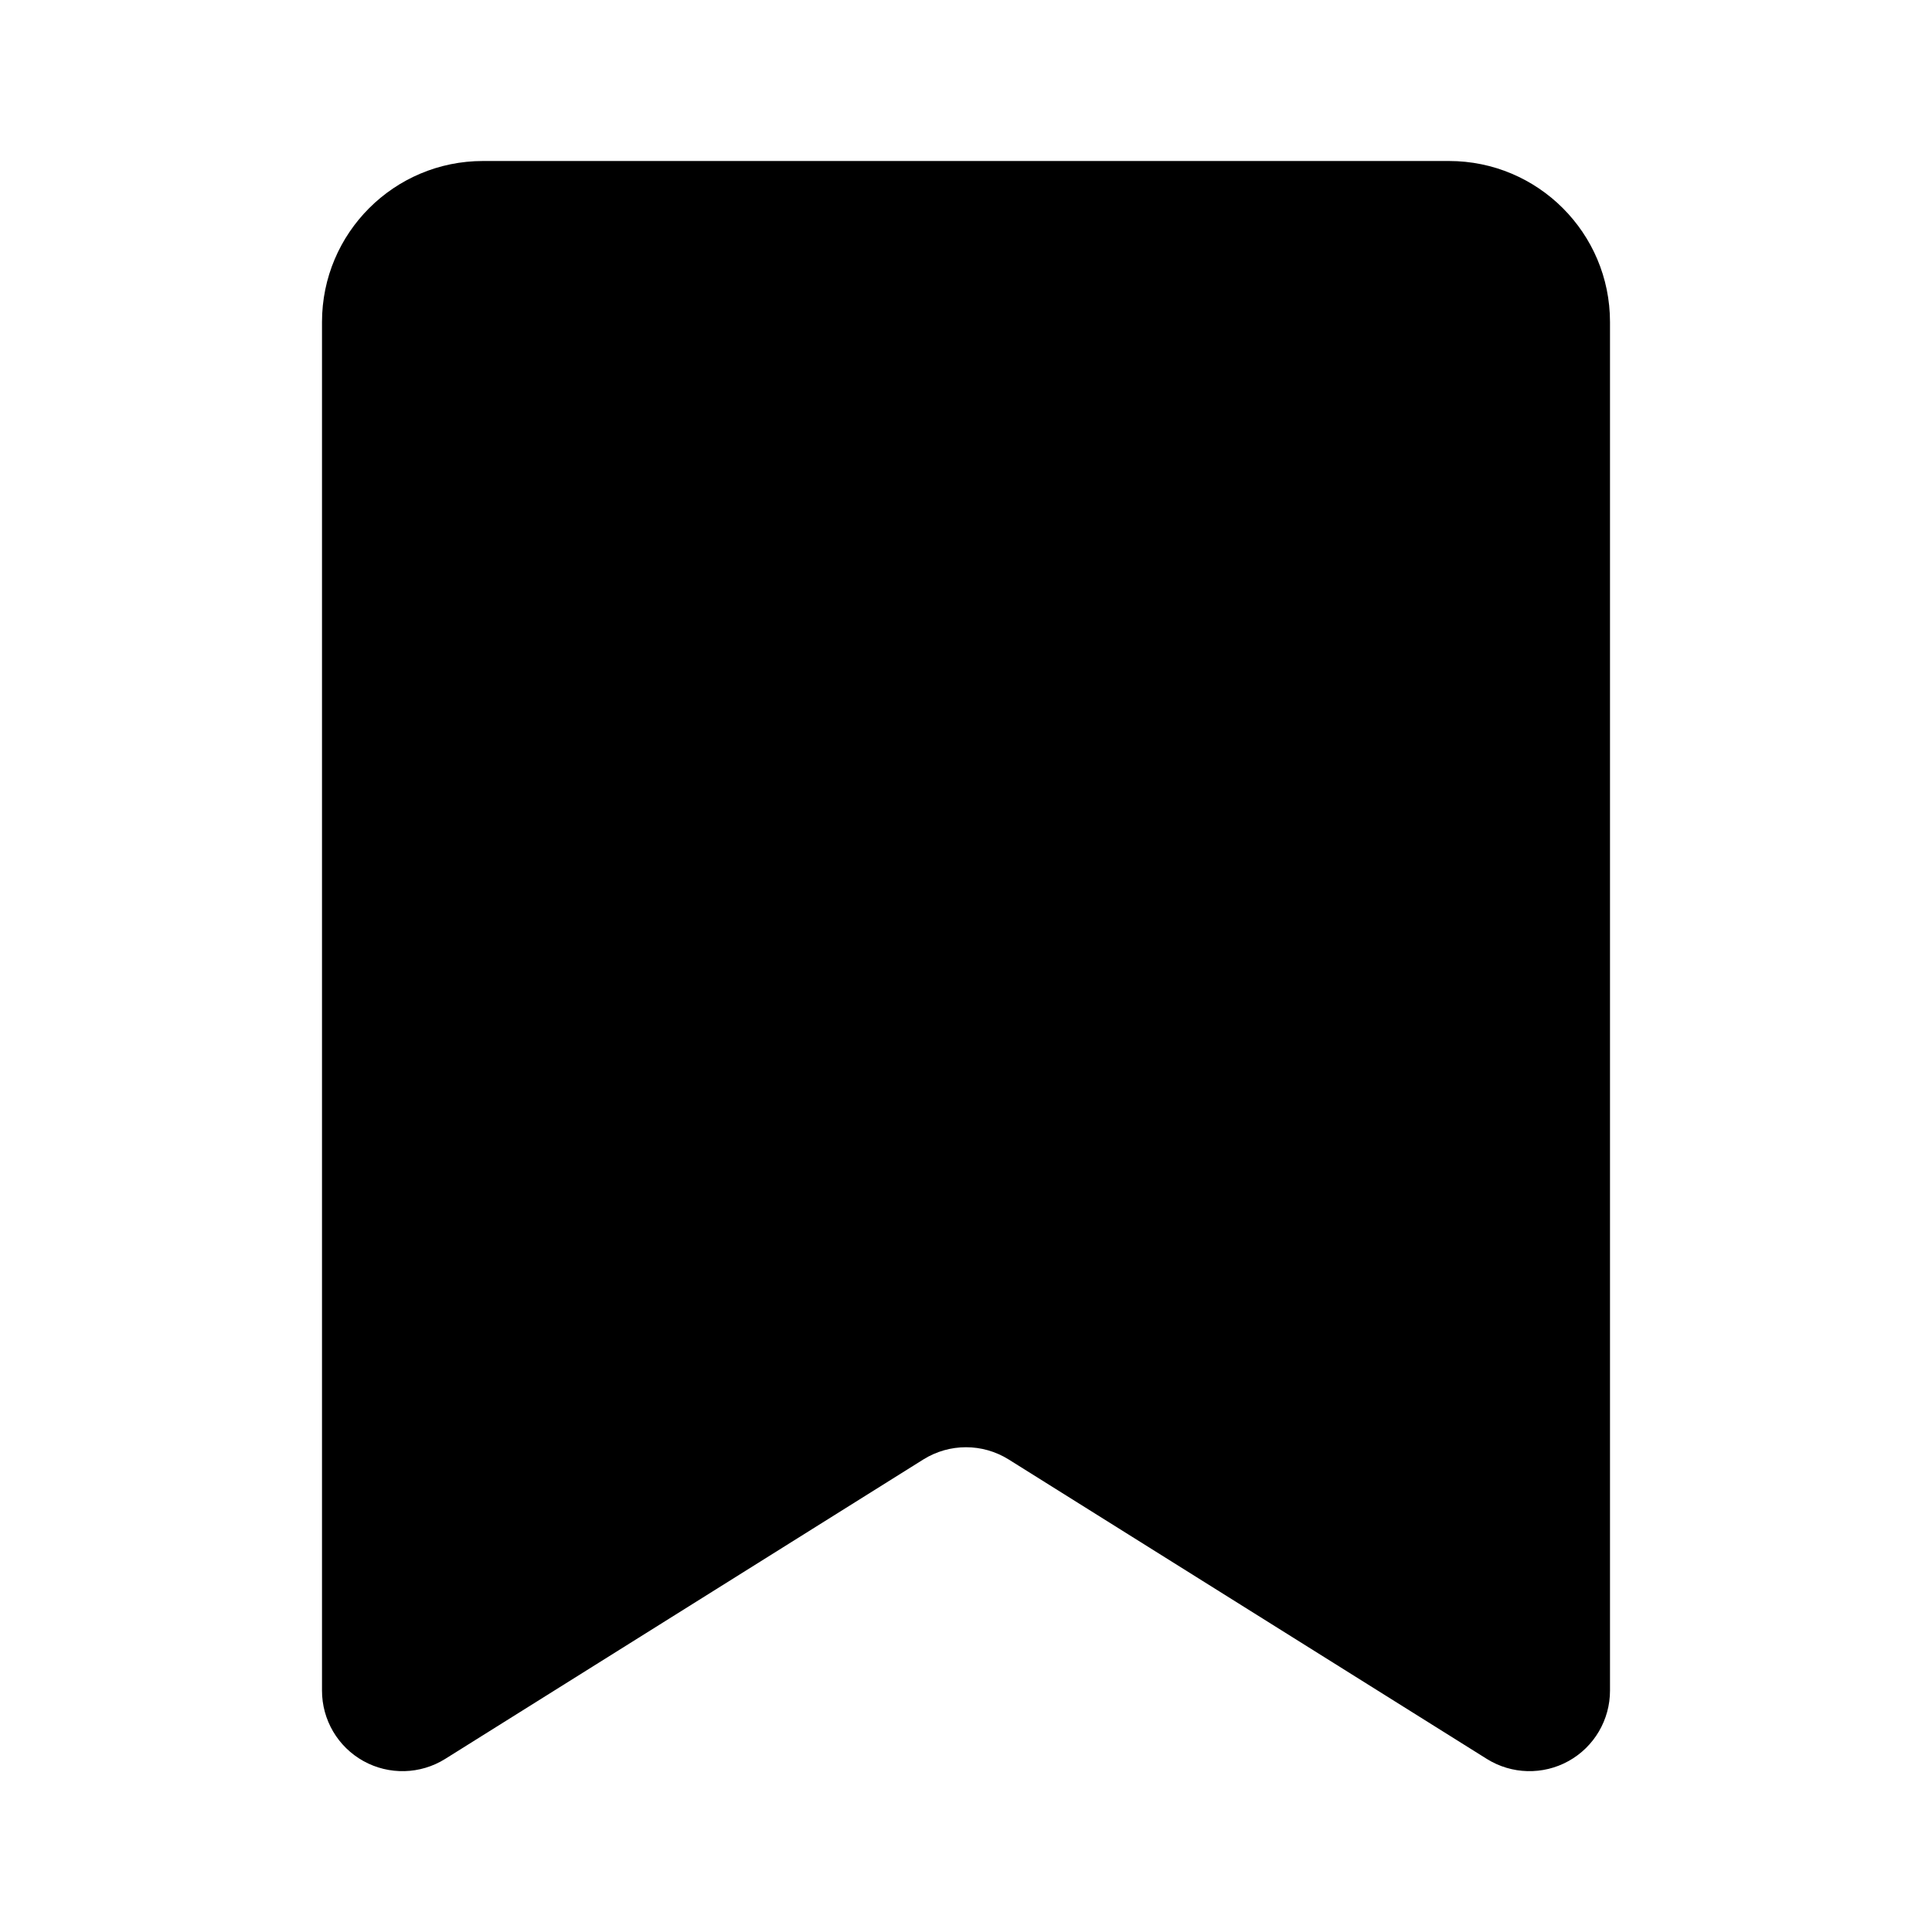
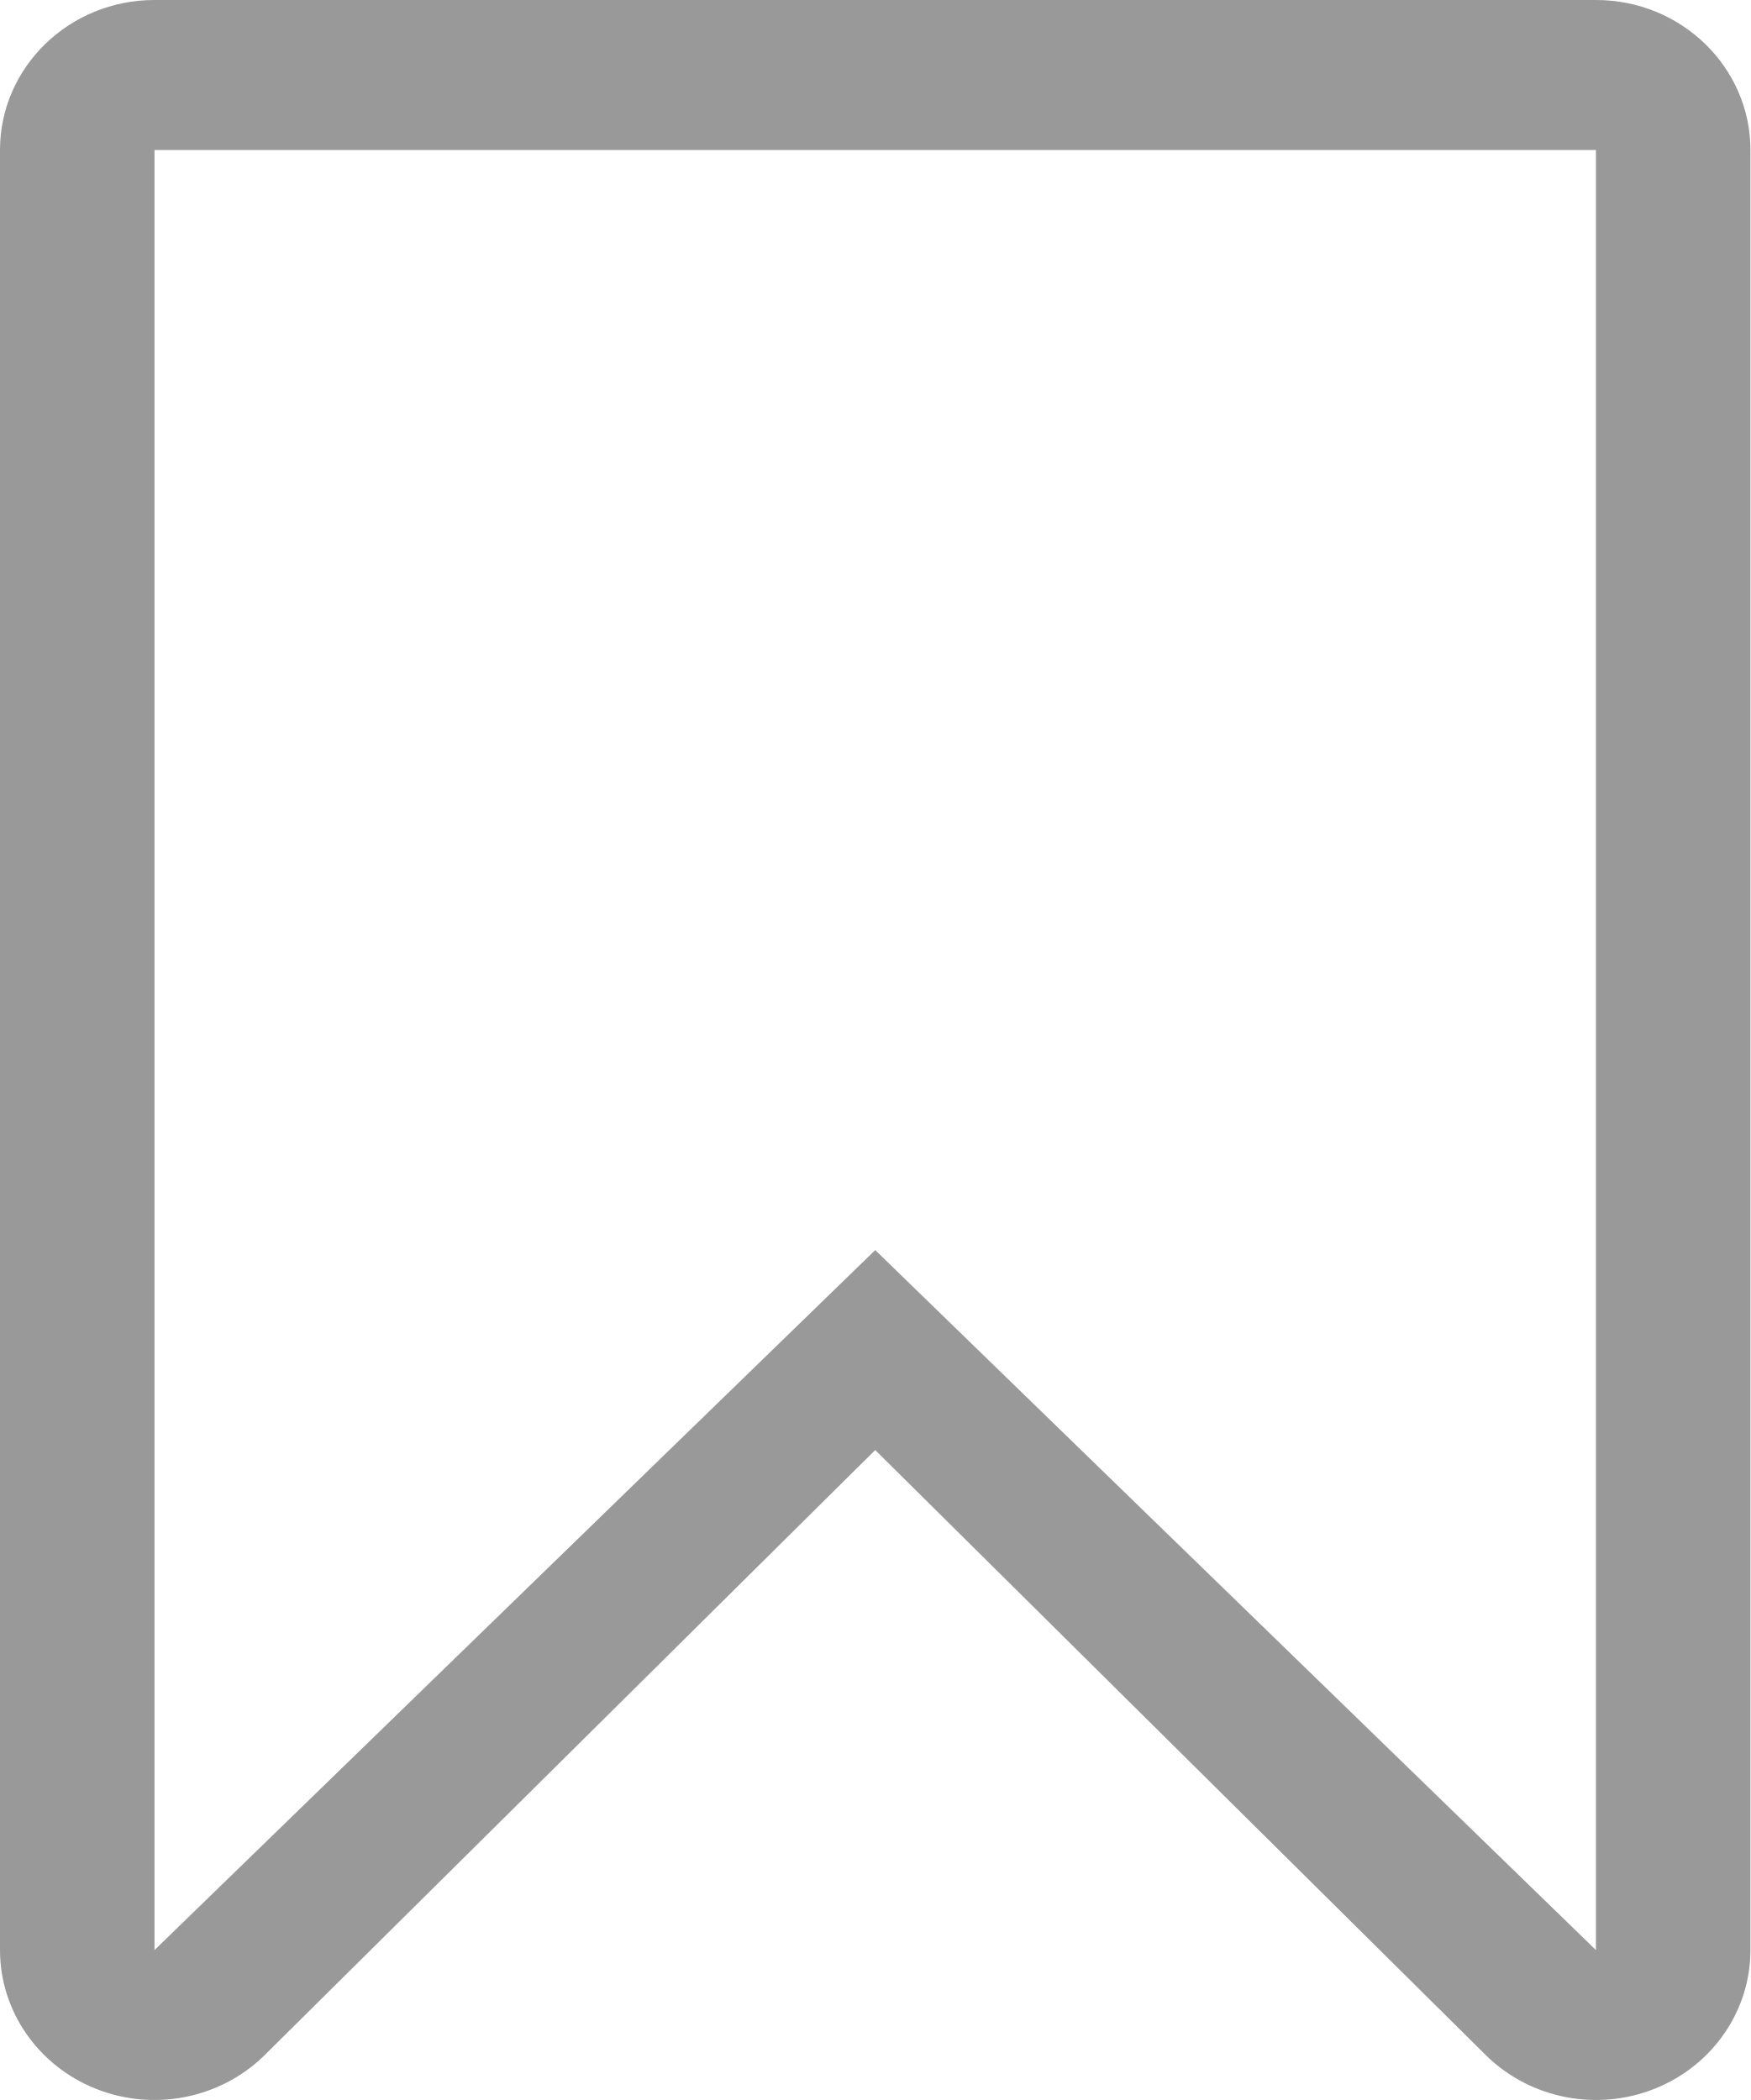
- <svg xmlns="http://www.w3.org/2000/svg" id="Layer_1" viewBox="0 0 24 24">
-   <path d="M20,21a1,1,0,0,1-1.53.85l-5.94-3.72a1,1,0,0,0-1.06,0L5.53,21.85A1,1,0,0,1,4,21V4A2,2,0,0,1,6,2H18a2,2,0,0,1,2,2Z" />
+ <svg xmlns="http://www.w3.org/2000/svg" width="15px" height="18px" viewBox="0 0 15 18" version="1.1">
+   <path fill="#999999" d="M13.676,1.286 L13.676,16.715 L7.5,10.715 L1.324,16.715 L1.324,1.286 L13.676,1.286 L13.676,1.286 Z M13.676,0 L1.324,0 C0.593,0 0,0.576 0,1.286 L0,16.715 C0,17.235 0.323,17.703 0.817,17.902 C1.311,18.101 1.88,17.991 2.259,17.624 L7.5,12.429 L12.741,17.624 C13.12,17.991 13.689,18.101 14.183,17.902 C14.677,17.703 15,17.235 15,16.715 L15,1.286 C15,0.576 14.407,0 13.676,0 Z" />
</svg>
